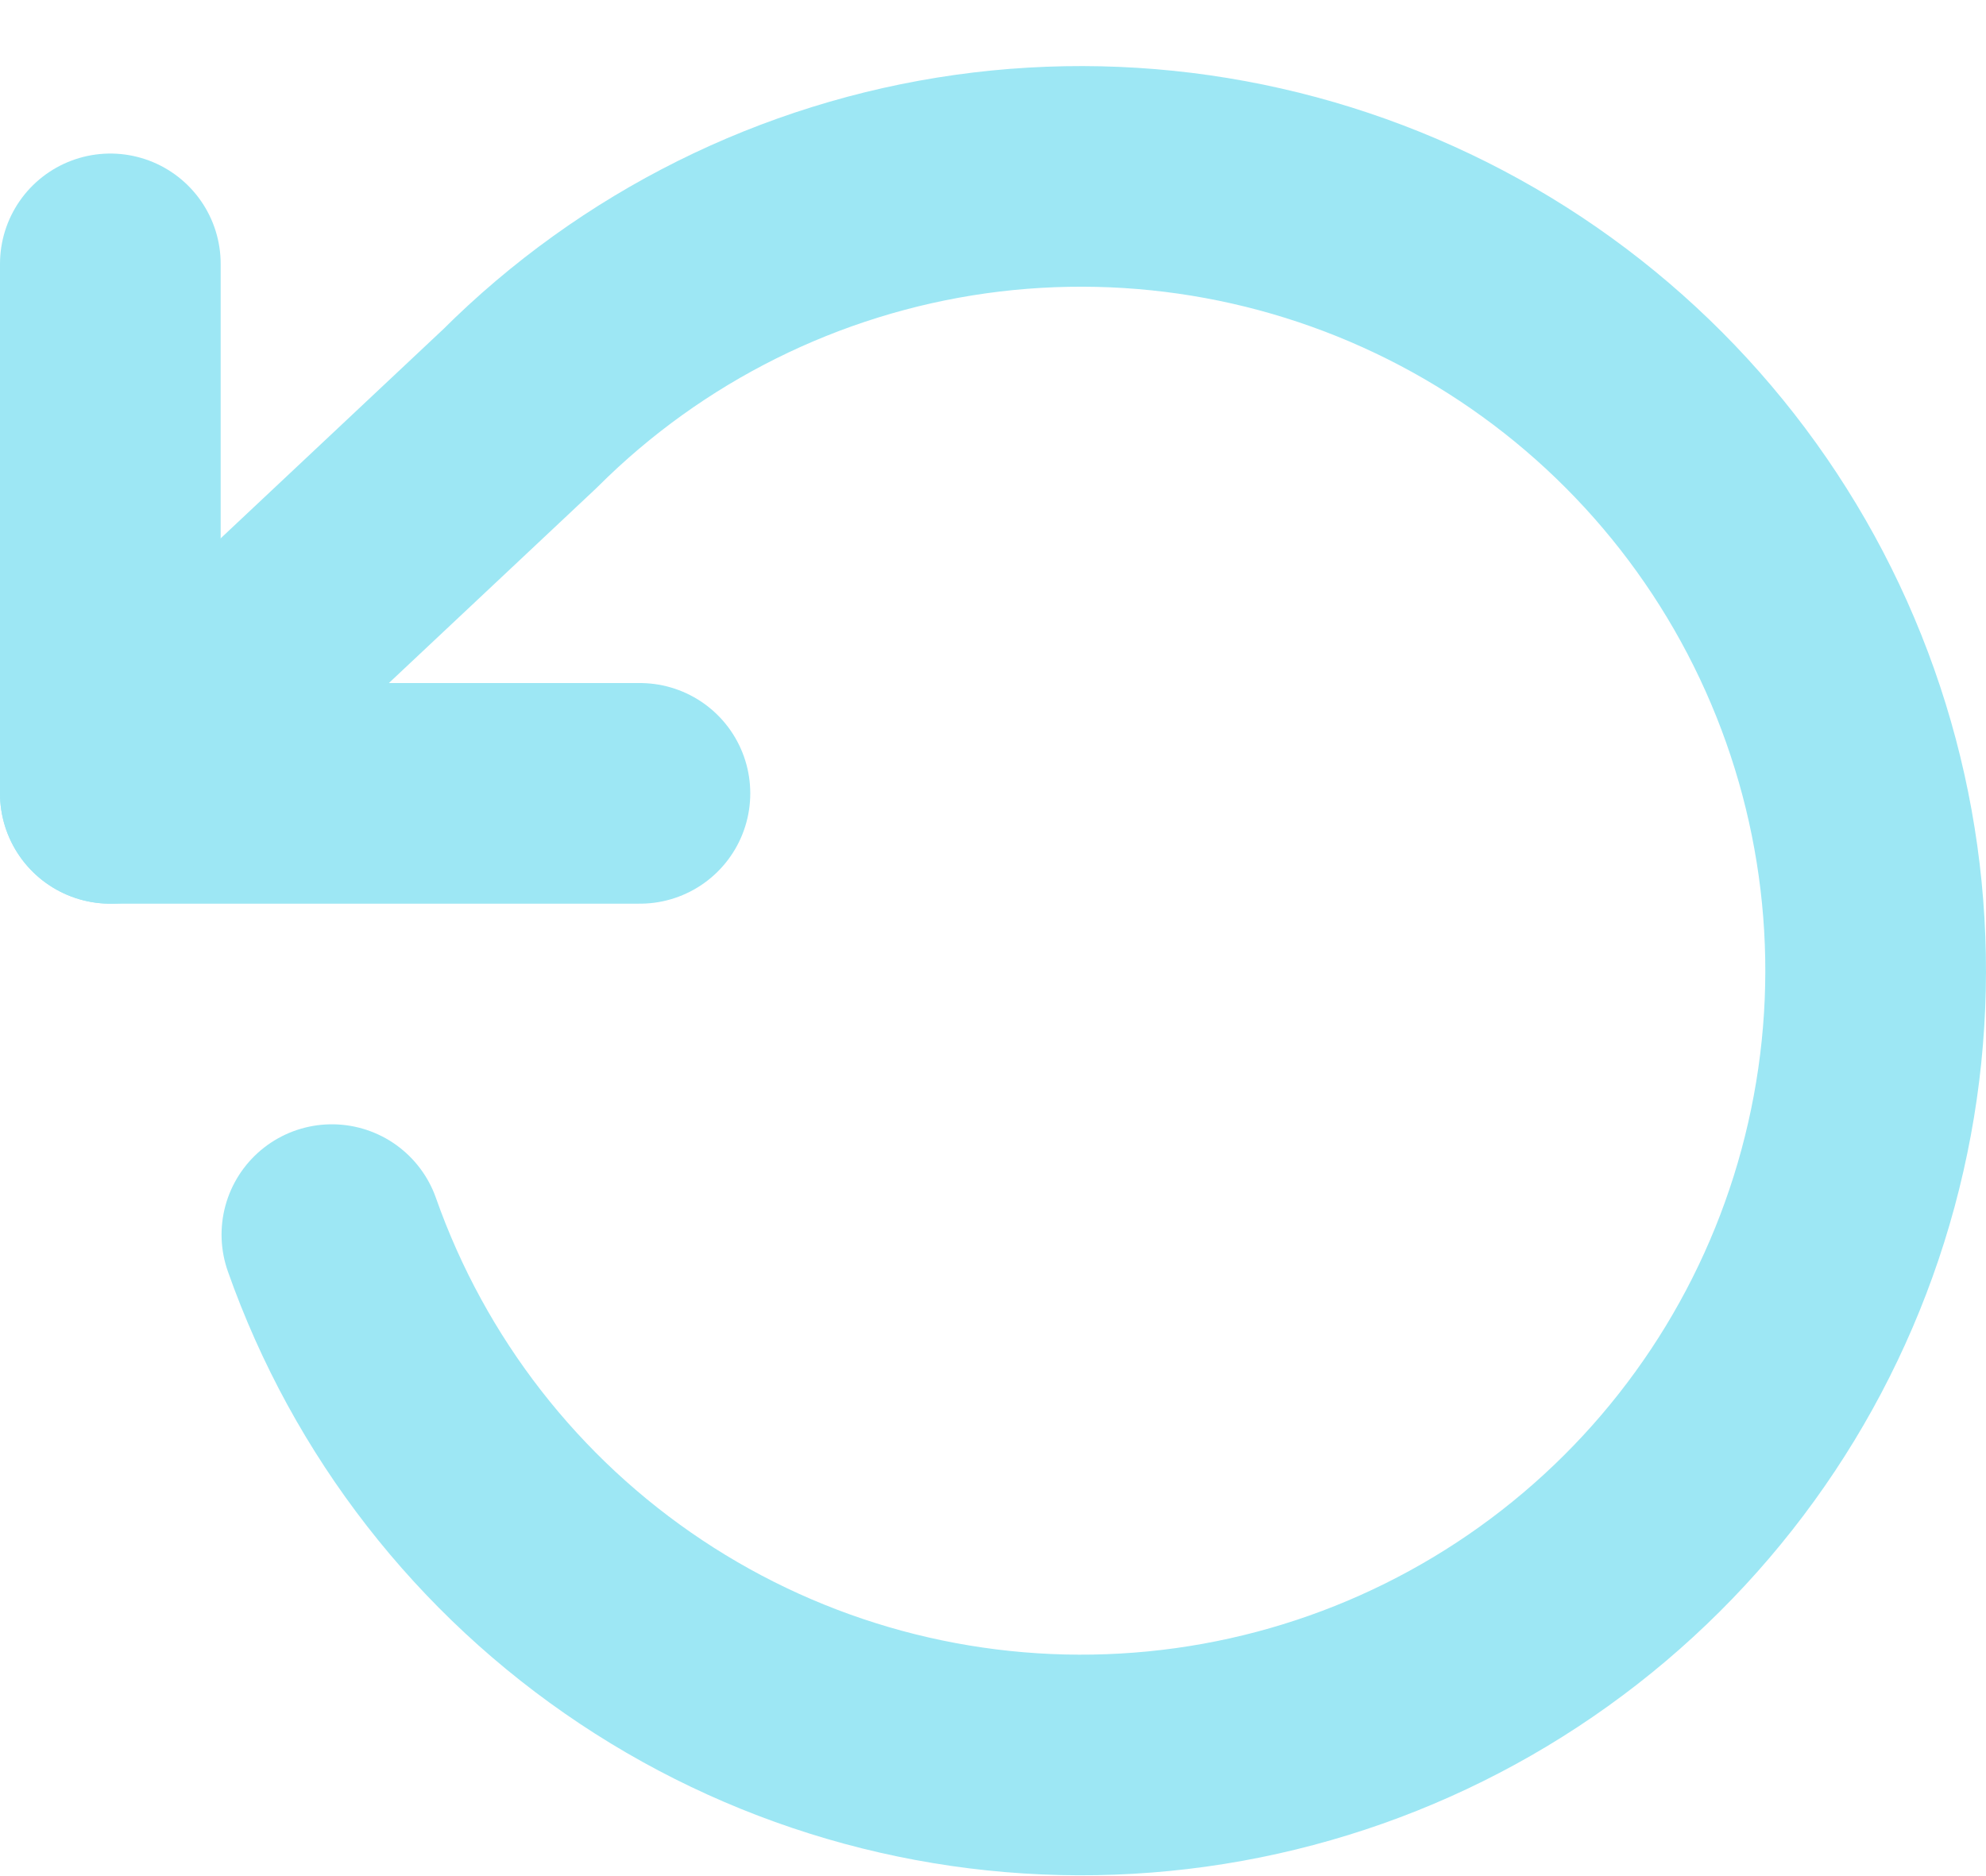
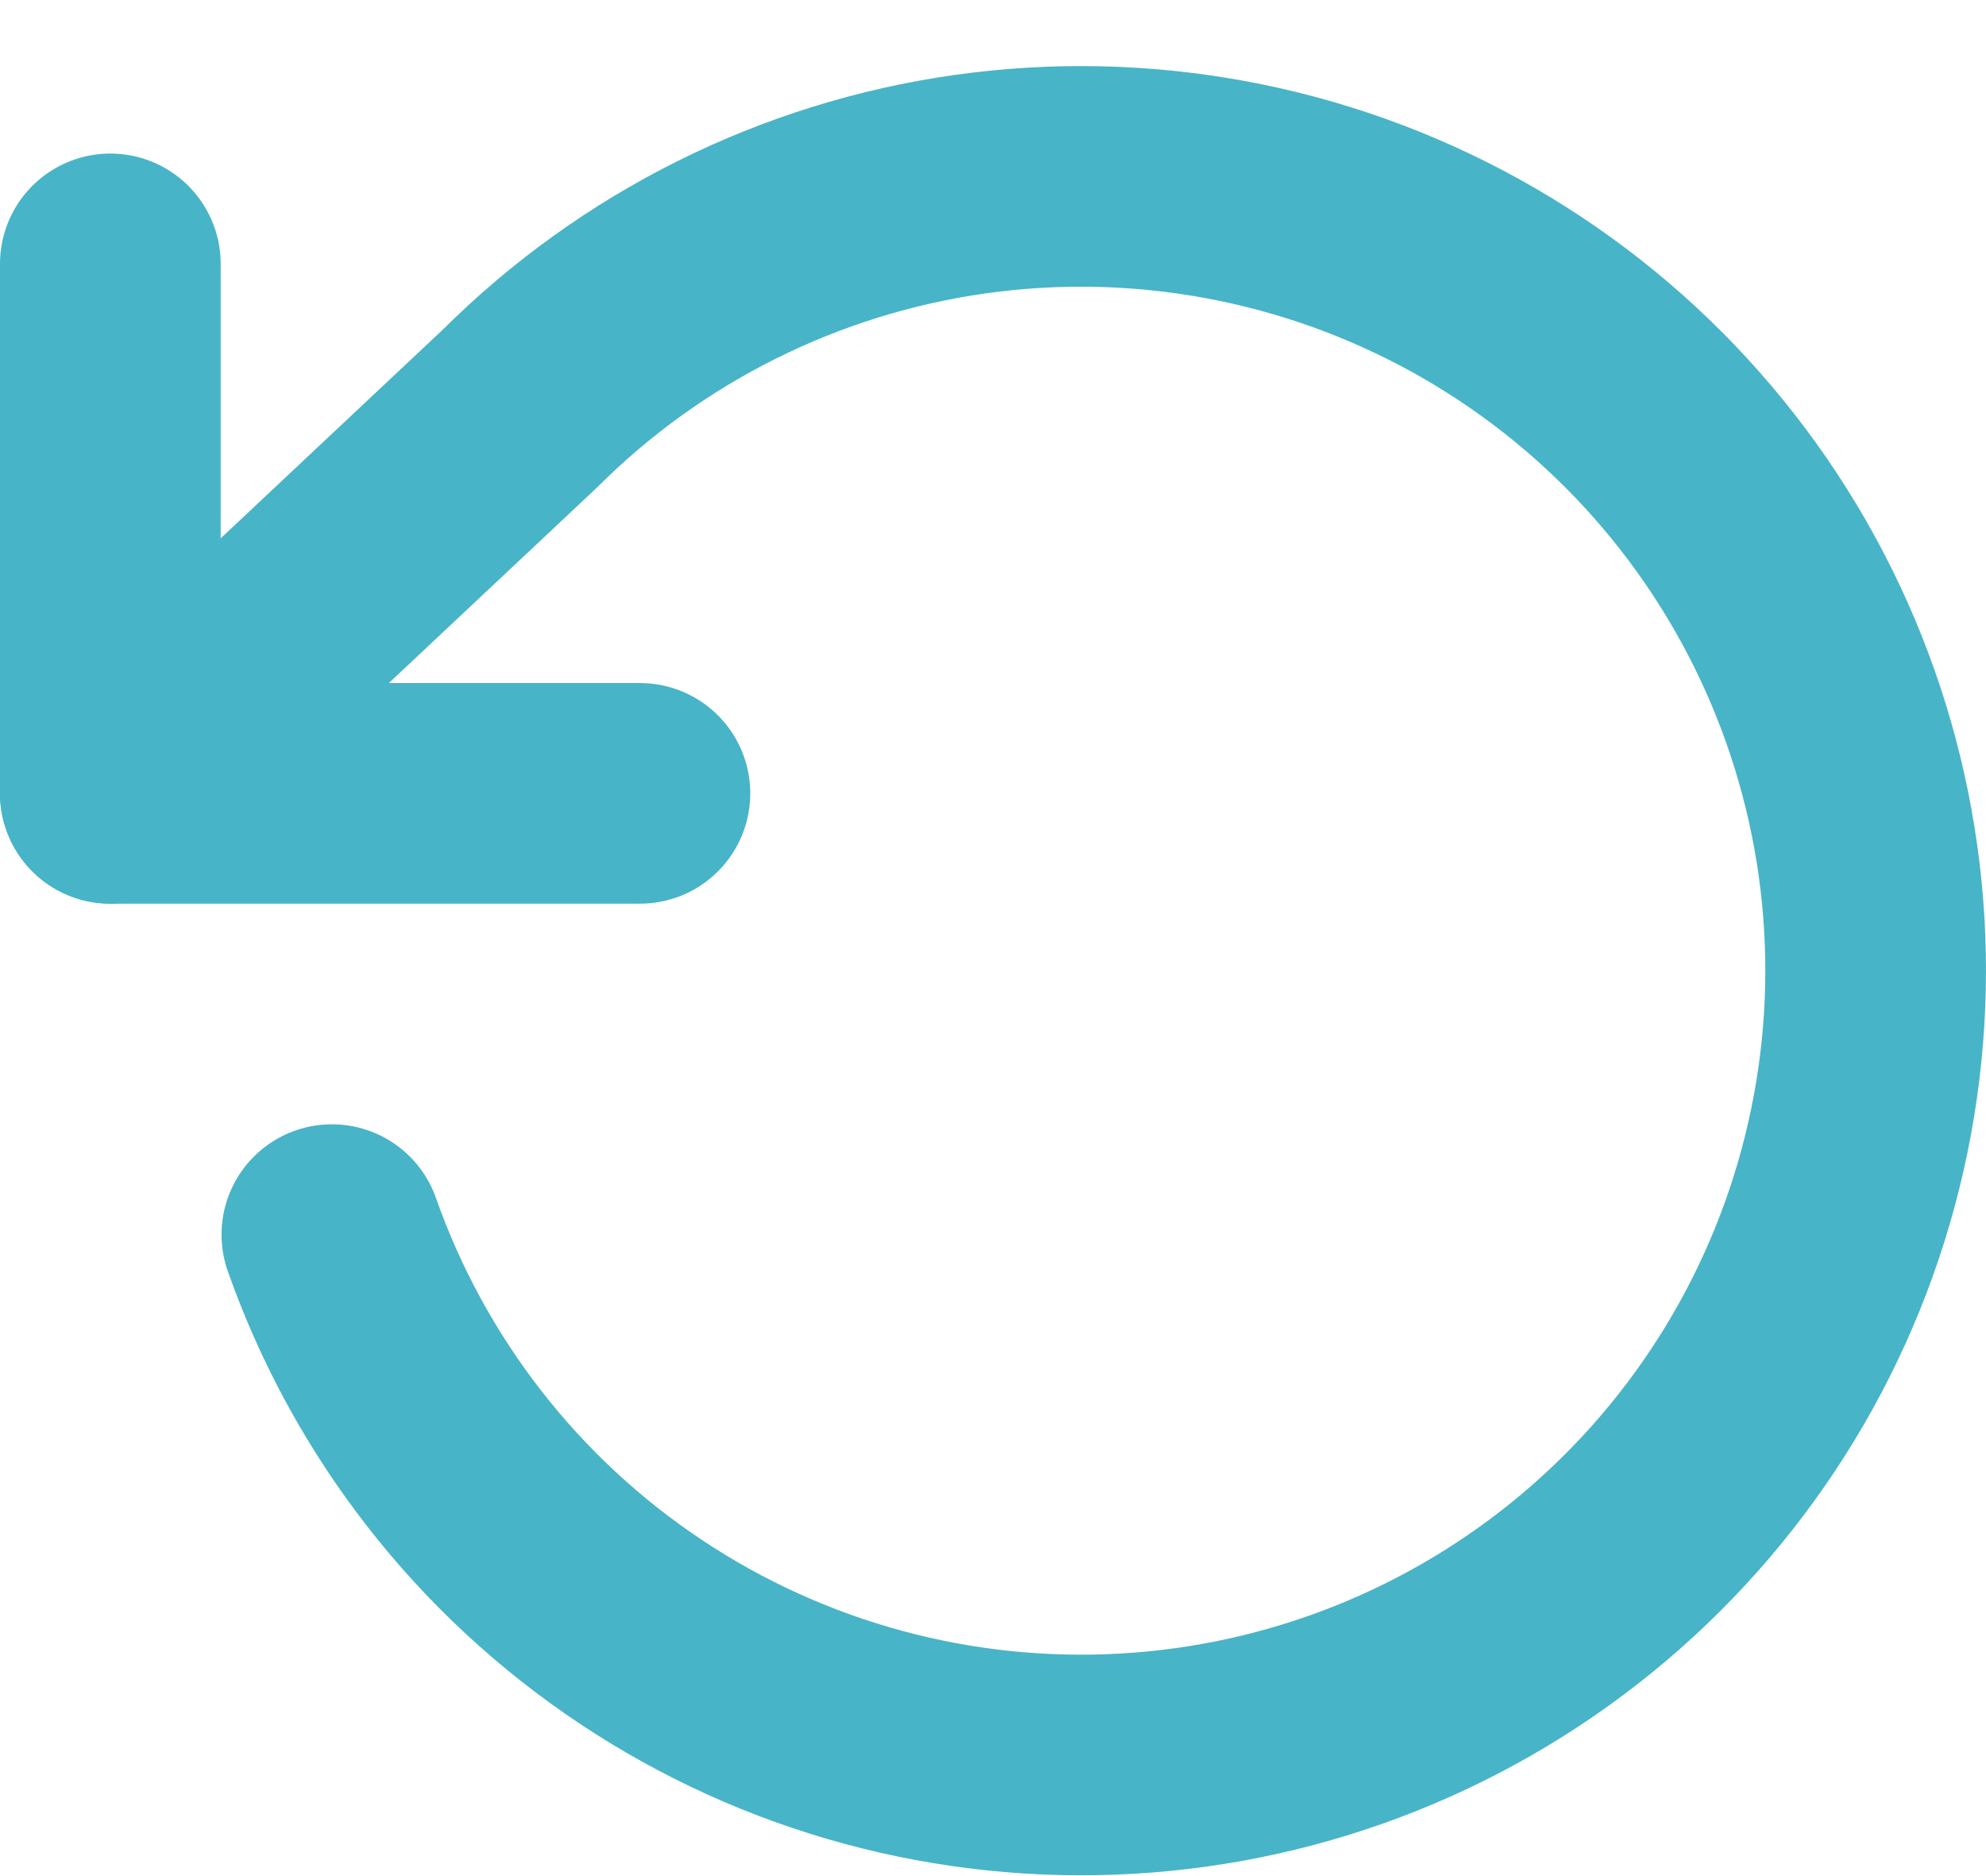
<svg xmlns="http://www.w3.org/2000/svg" width="18" height="17" viewBox="0 0 18 17" fill="none">
-   <path d="M1 2.392V7.192H5.8" stroke="#9DE7F4" stroke-width="2" stroke-linecap="round" stroke-linejoin="round" />
-   <path d="M3.008 11.192C3.527 12.665 4.51 13.929 5.81 14.794C7.109 15.659 8.655 16.078 10.213 15.988C11.772 15.899 13.259 15.305 14.451 14.296C15.642 13.288 16.474 11.92 16.82 10.397C17.167 8.875 17.009 7.282 16.371 5.857C15.733 4.432 14.649 3.253 13.283 2.498C11.917 1.743 10.342 1.452 8.796 1.669C7.25 1.887 5.817 2.601 4.712 3.704L1 7.192" stroke="#9DE7F4" stroke-width="2" stroke-linecap="round" stroke-linejoin="round" />
+   <path d="M1 2.392V7.192H5.8" stroke="#48B4C7" stroke-width="2" stroke-linecap="round" stroke-linejoin="round" />
+   <path d="M3.008 11.192C3.527 12.665 4.51 13.929 5.81 14.794C7.109 15.659 8.655 16.078 10.213 15.988C11.772 15.899 13.259 15.305 14.451 14.296C15.642 13.288 16.474 11.92 16.82 10.397C17.167 8.875 17.009 7.282 16.371 5.857C15.733 4.432 14.649 3.253 13.283 2.498C11.917 1.743 10.342 1.452 8.796 1.669C7.25 1.887 5.817 2.601 4.712 3.704L1 7.192" stroke="#48B4C7" stroke-width="2" stroke-linecap="round" stroke-linejoin="round" />
</svg>
